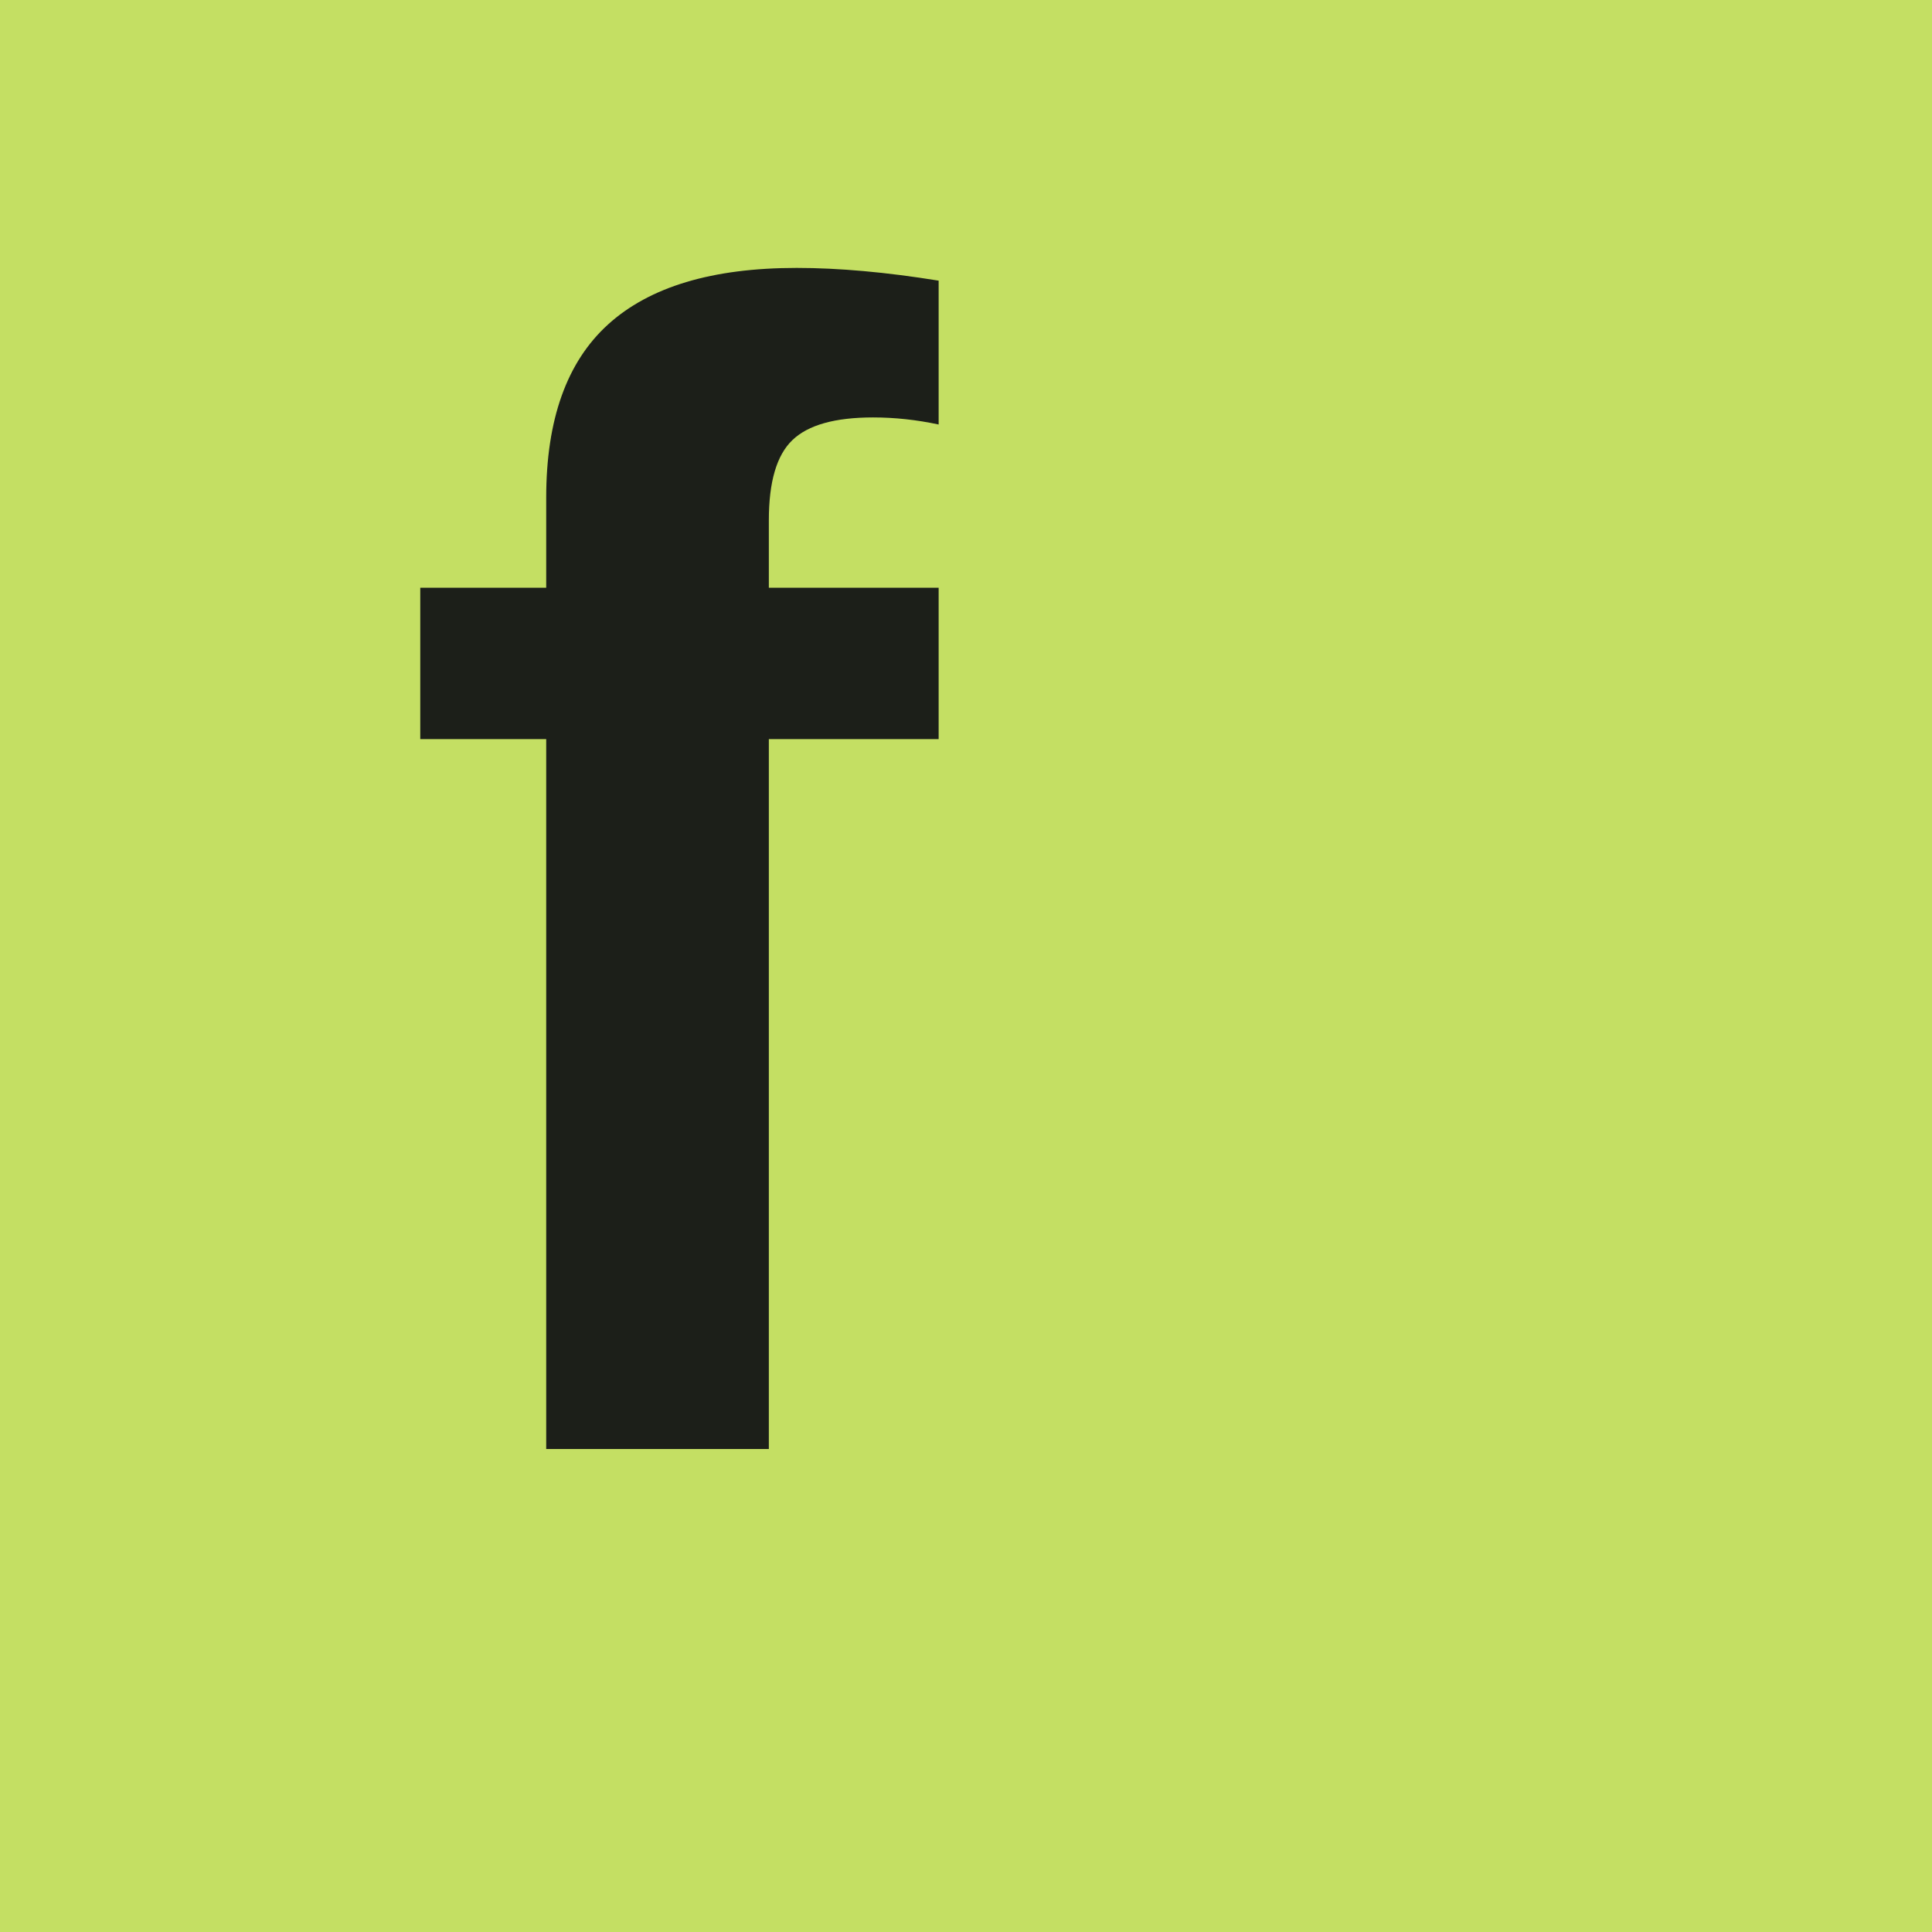
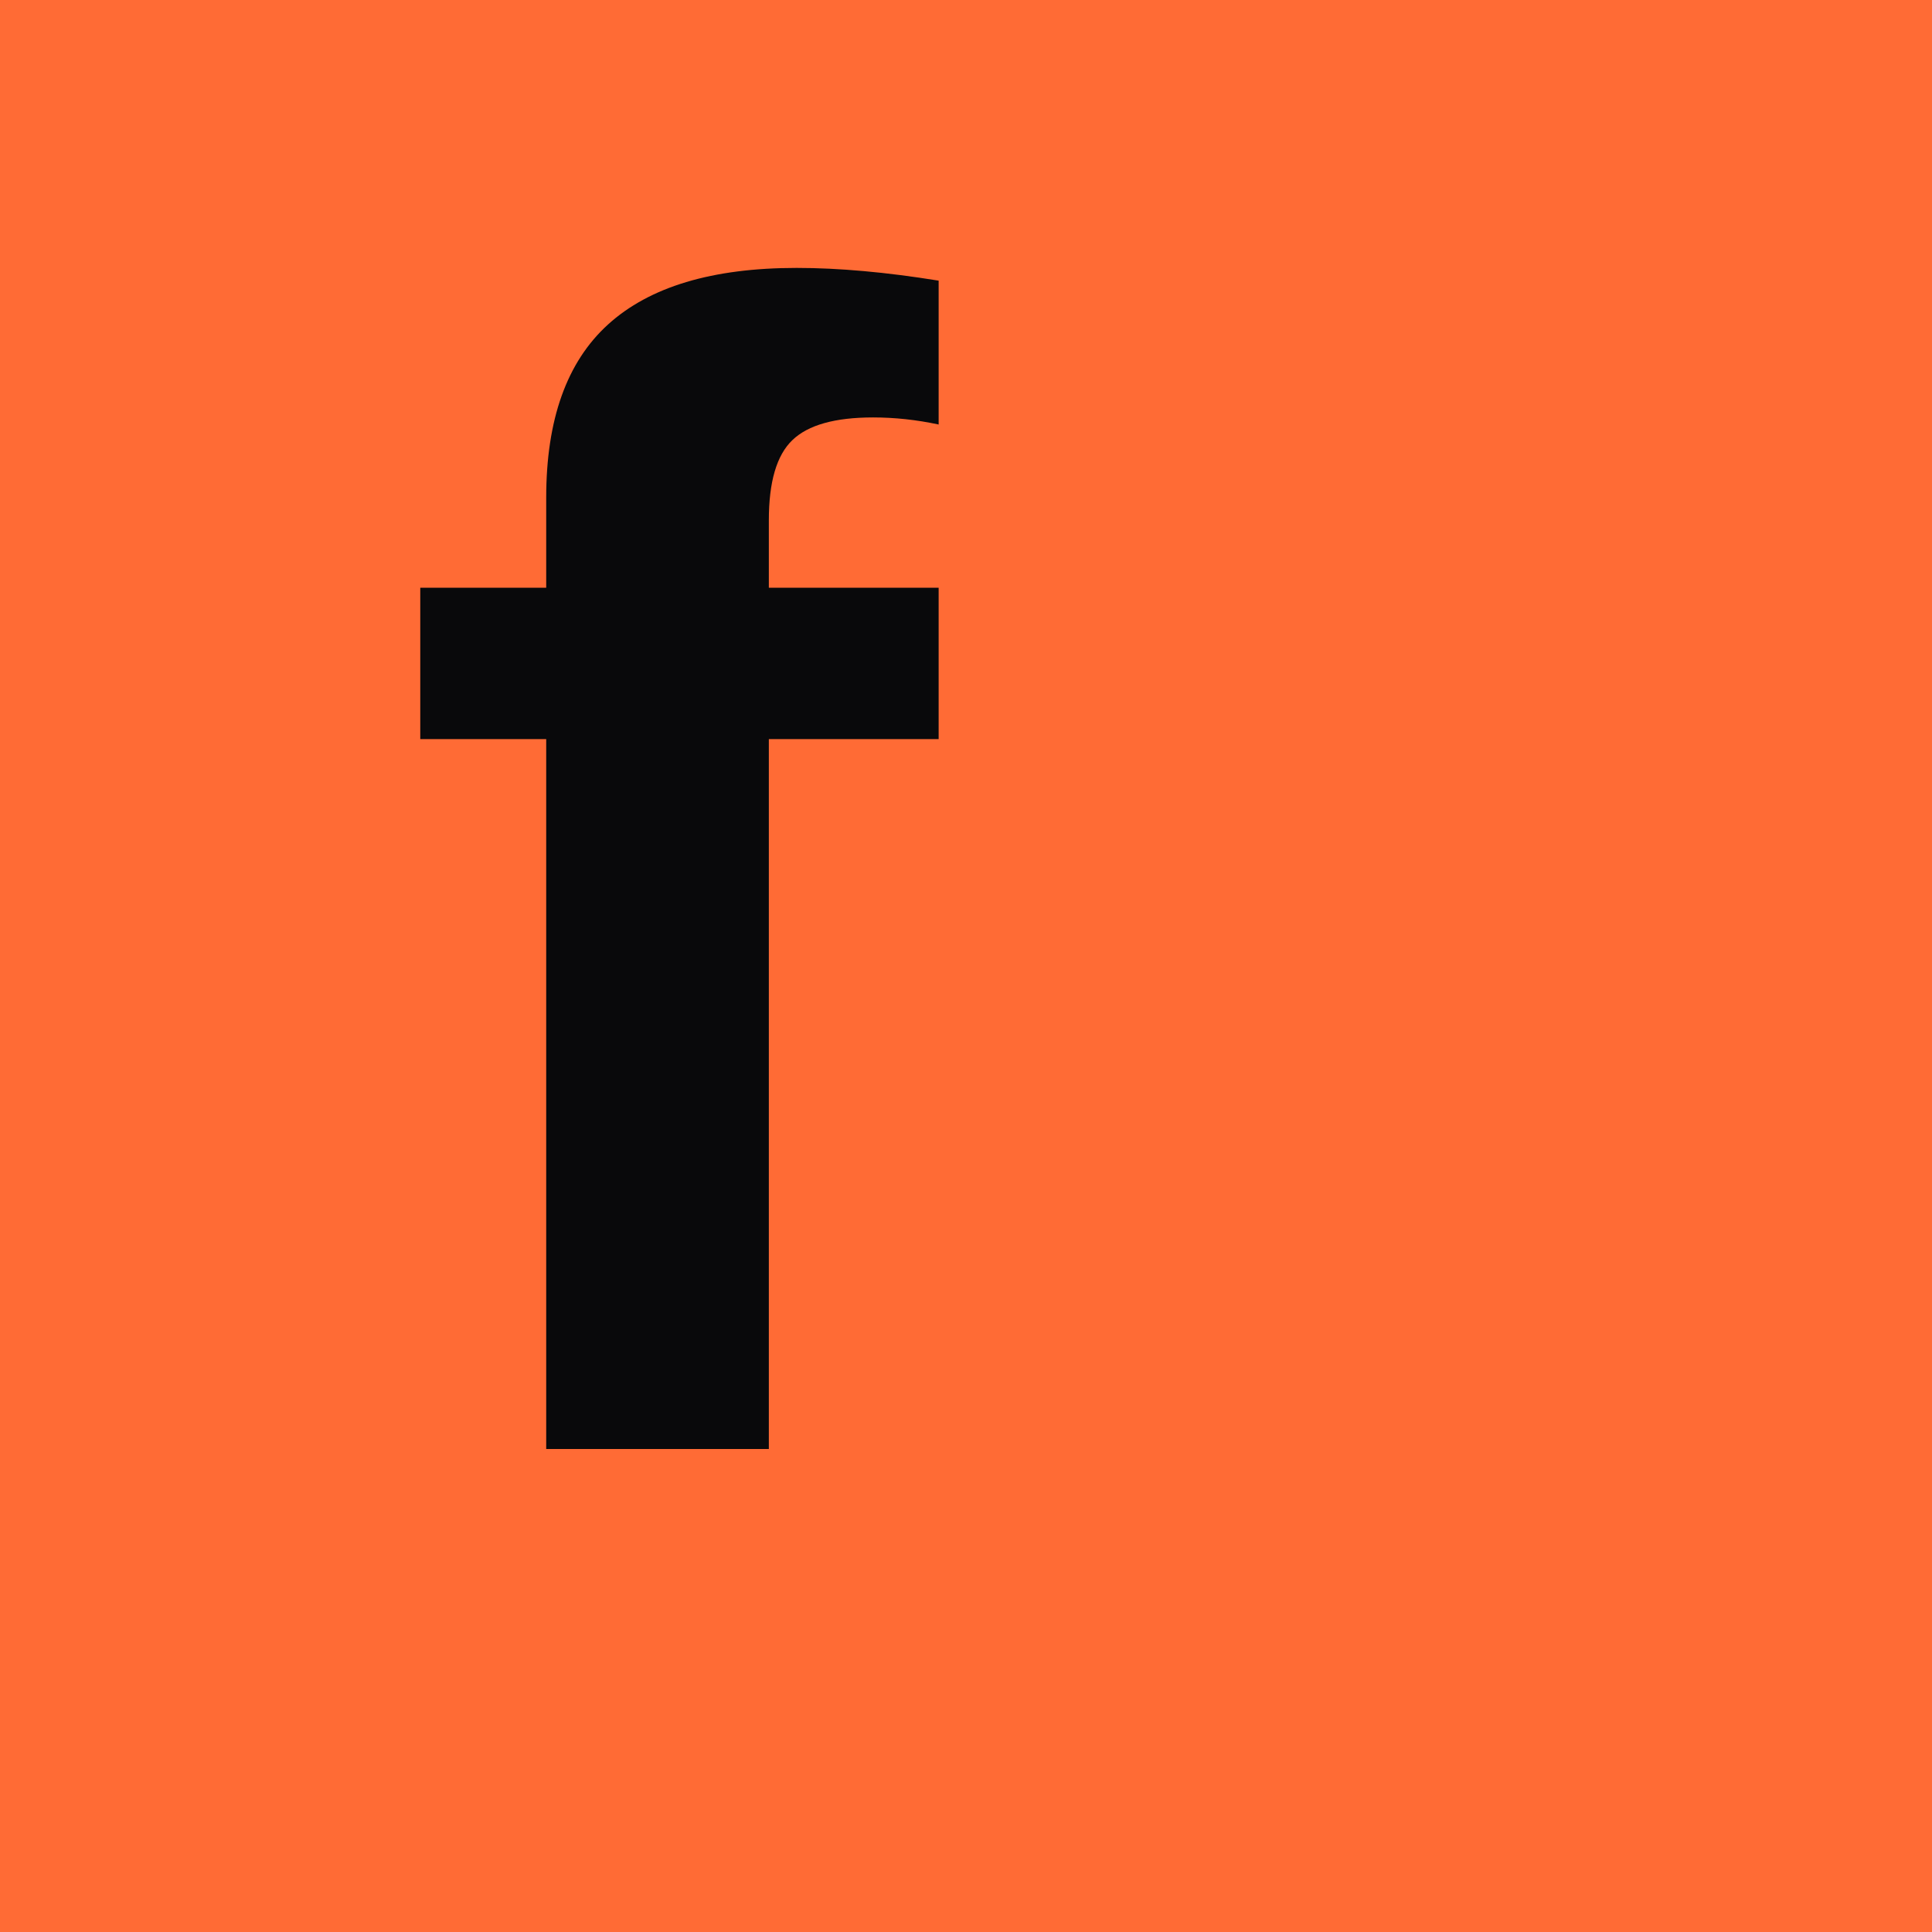
<svg xmlns="http://www.w3.org/2000/svg" viewBox="0 0 64 64">
-   <rect width="64" height="64" fill="#c4df63" />
-   <text x="13" y="48" font-family="Arial,sans-serif" font-size="54" font-weight="bold" fill="#1c1f19">f</text>
+   <rect width="64" height="64" fill="#ff6b35" />
+   <text x="13" y="48" font-family="Arial,sans-serif" font-size="54" font-weight="bold" fill="#09090b">f</text>
</svg>
